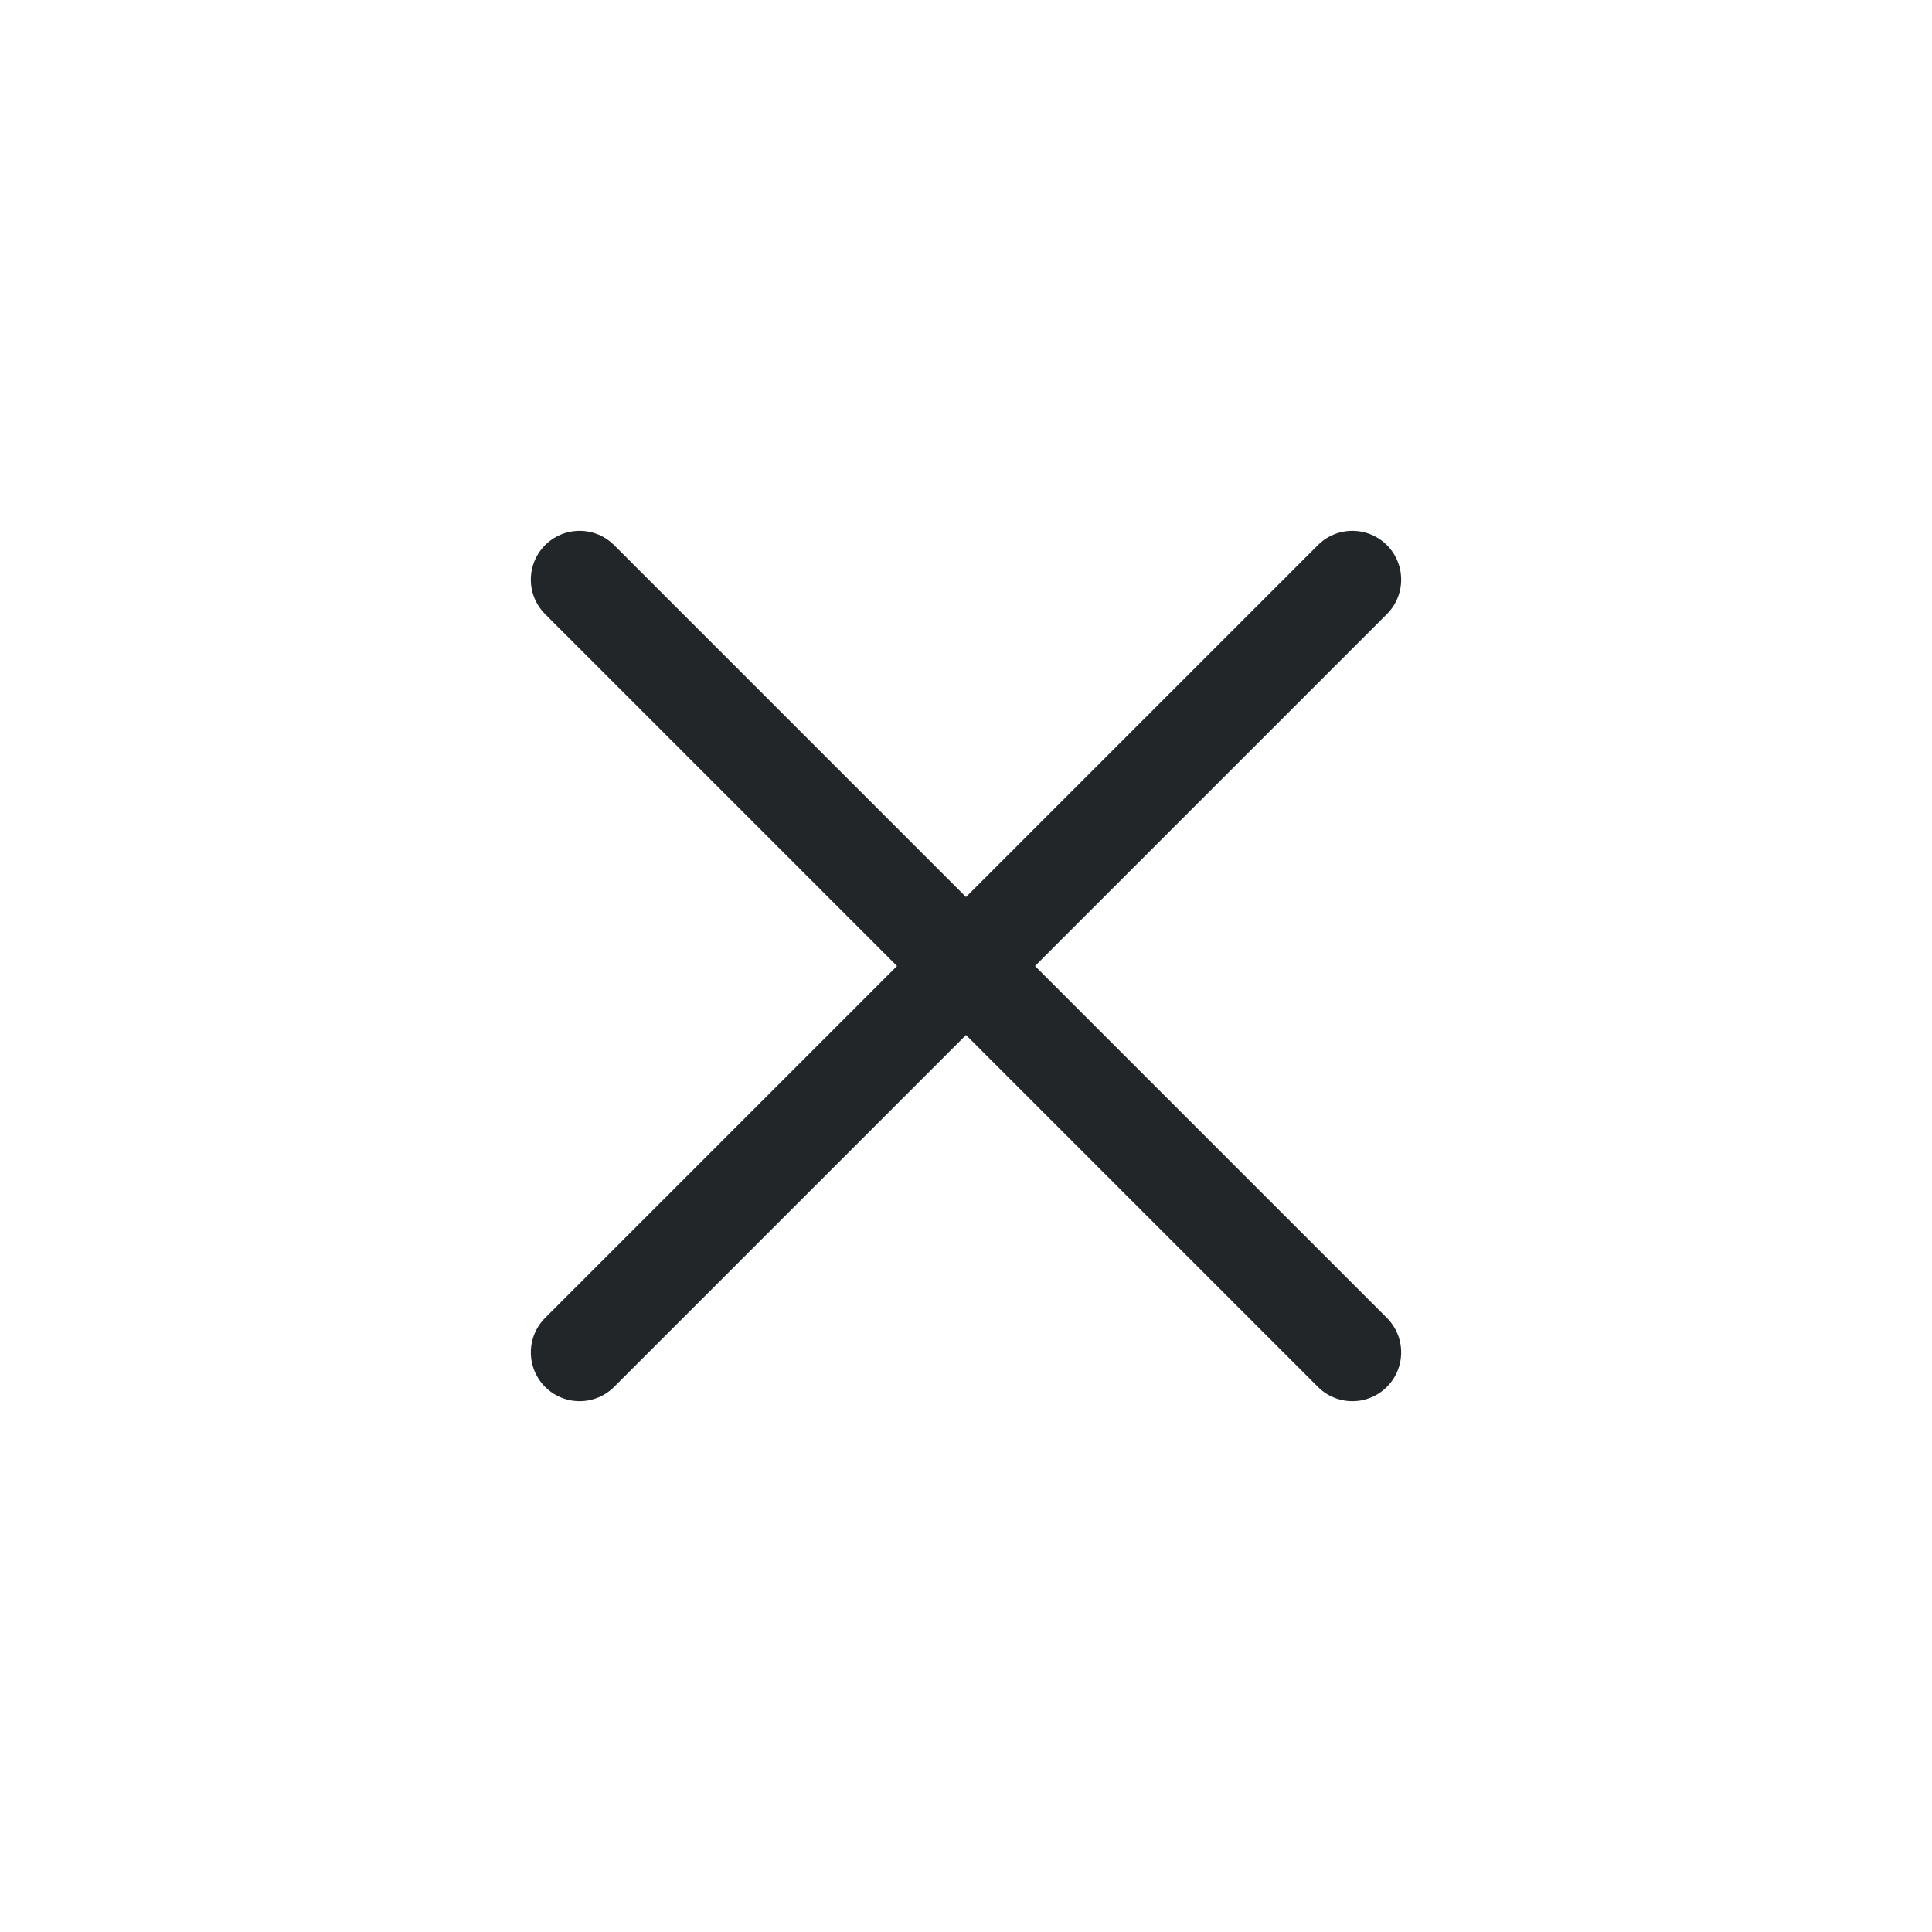
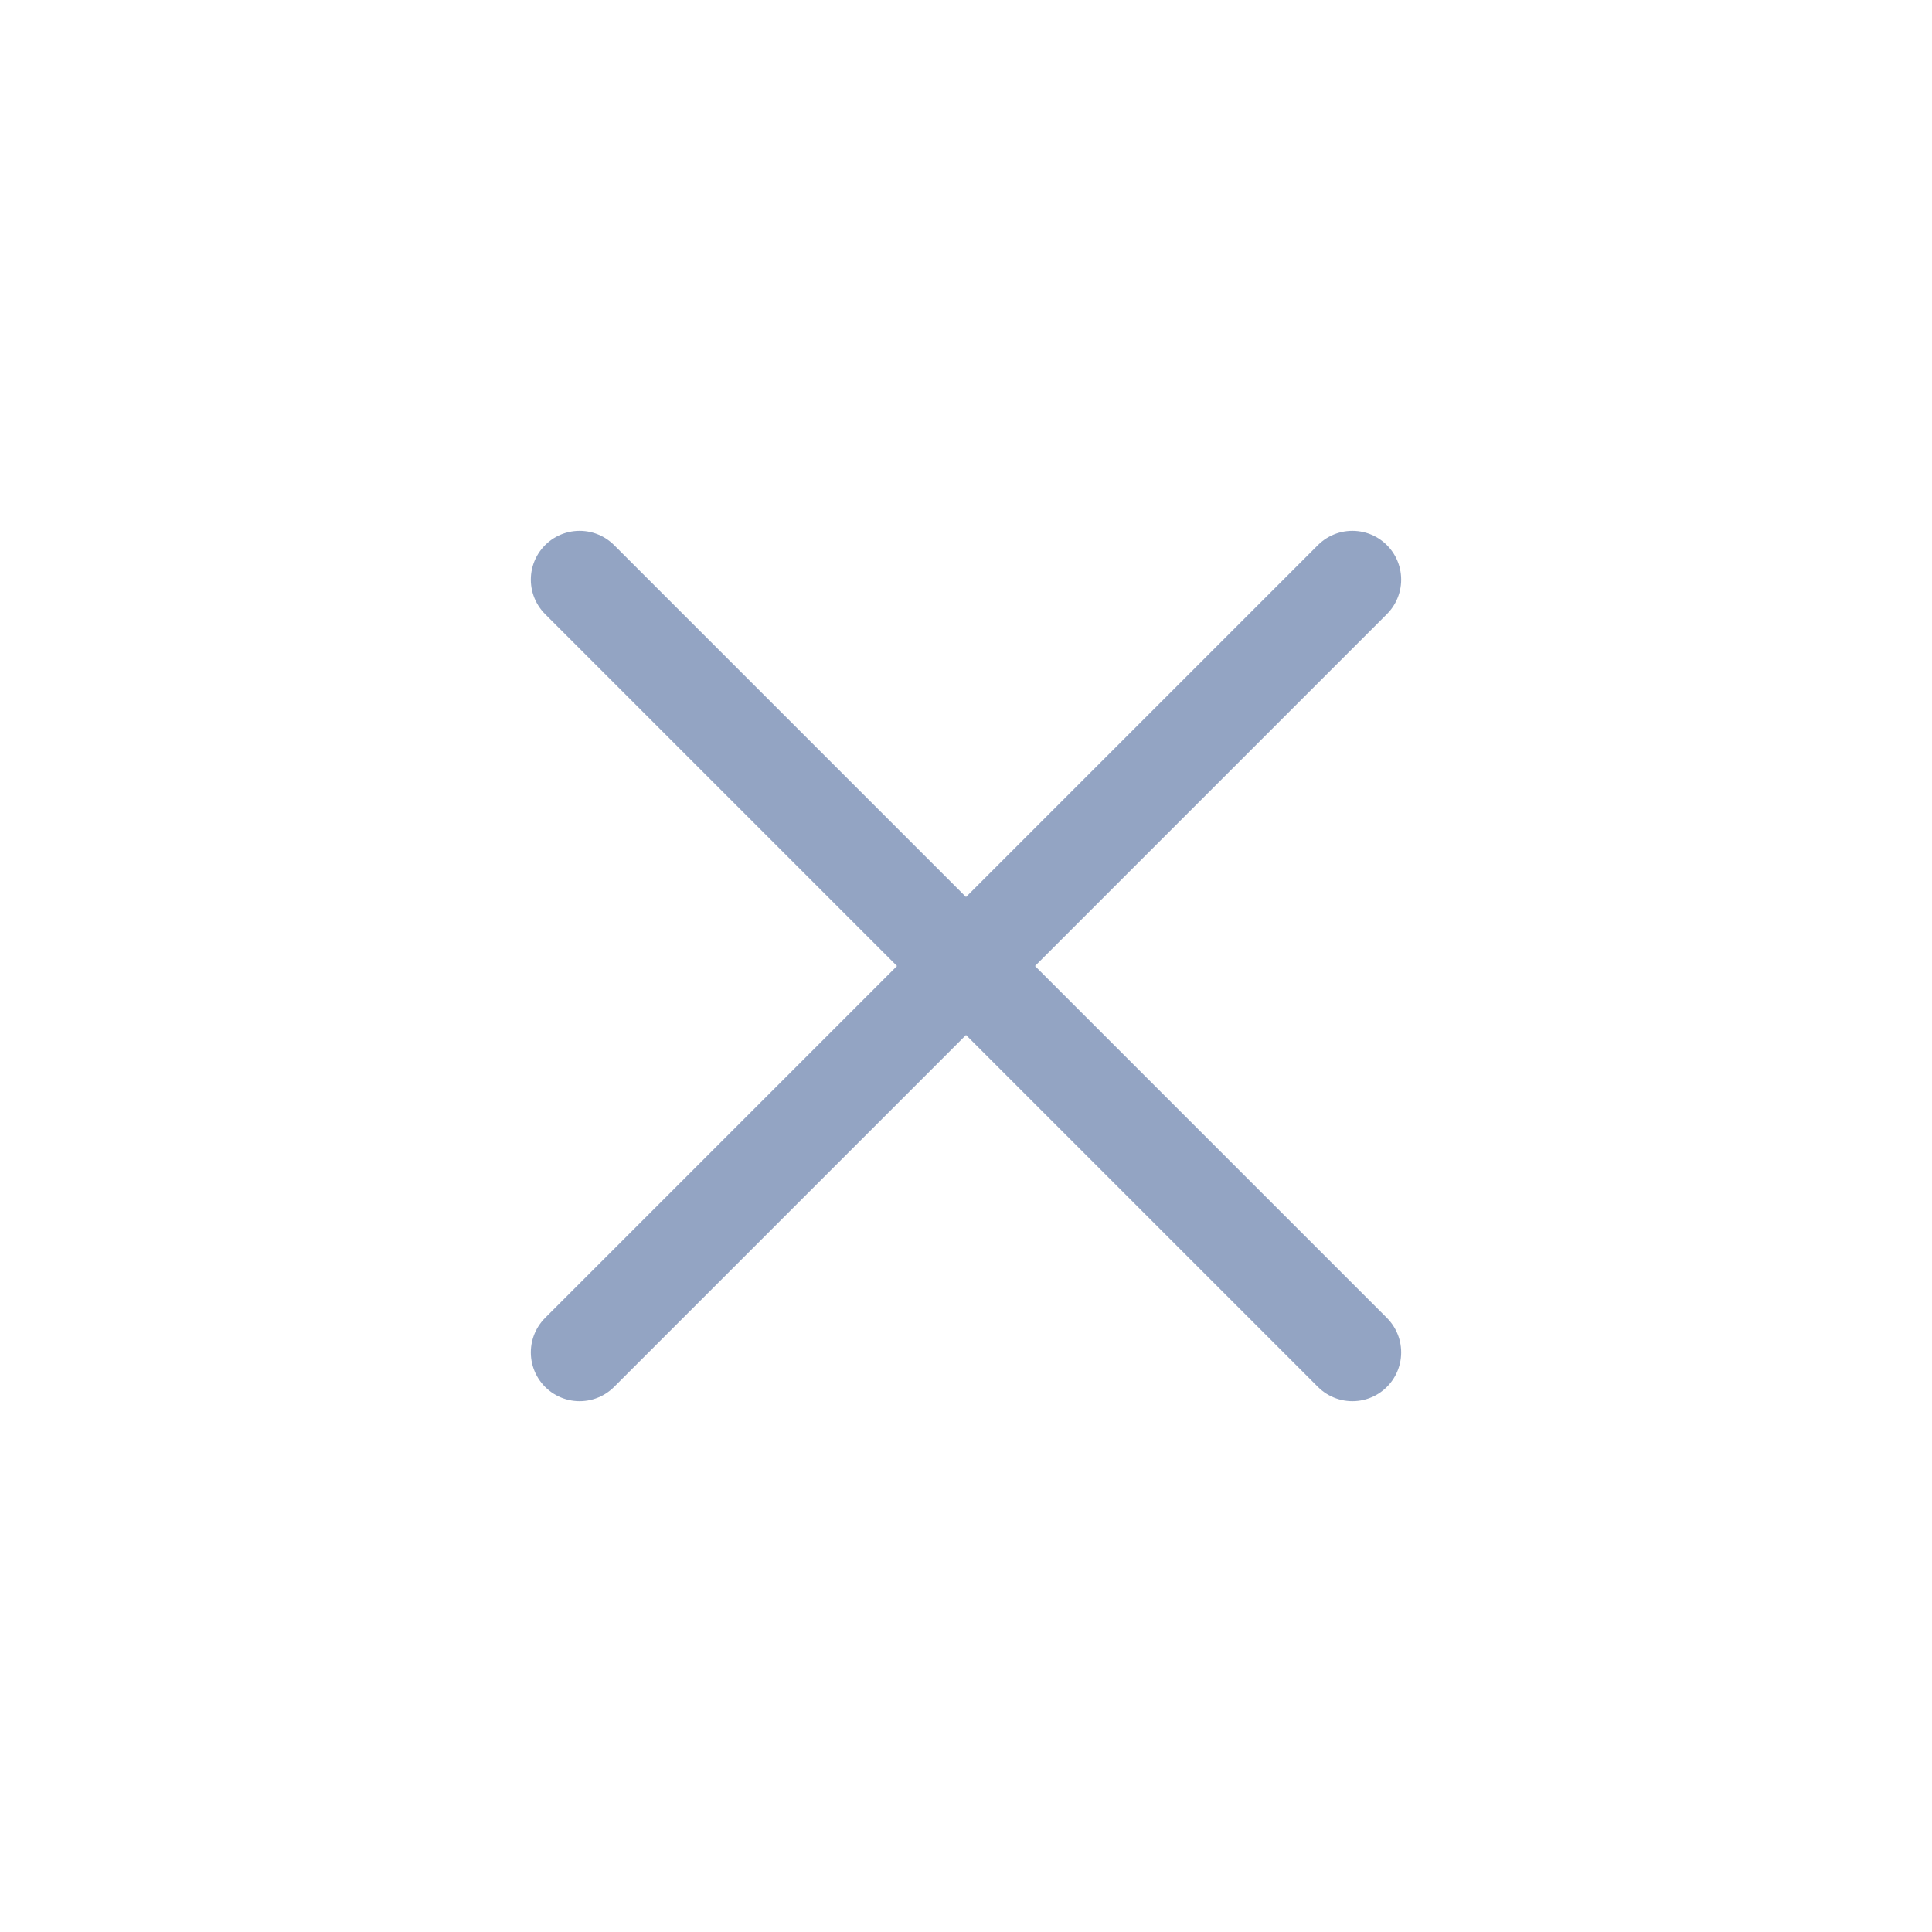
<svg xmlns="http://www.w3.org/2000/svg" viewBox="0 0 50 50" version="1.2" baseProfile="tiny">
  <defs>
</defs>
  <g fill="none" stroke="black" stroke-width="1" fill-rule="evenodd" stroke-linecap="square" stroke-linejoin="bevel">
-     <g fill="none" stroke="#232629" stroke-opacity="1" stroke-width="1.01" stroke-linecap="round" stroke-linejoin="miter" stroke-miterlimit="2" transform="matrix(2.5,0,0,2.5,2.5,2.5)" font-family="Noto Sans" font-size="10" font-weight="400" font-style="normal">
+     <g fill="none" stroke="#93a4c3" stroke-opacity="1" stroke-width="1.01" stroke-linecap="round" stroke-linejoin="miter" stroke-miterlimit="2" transform="matrix(2.5,0,0,2.5,2.5,2.5)" font-family="Noto Sans" font-size="10" font-weight="400" font-style="normal">
      <polyline fill="none" vector-effect="none" points="5,5 13,13 " />
      <polyline fill="none" vector-effect="none" points="13,5 5,13 " />
    </g>
    <g fill="none" stroke="#000000" stroke-opacity="1" stroke-width="1" stroke-linecap="square" stroke-linejoin="bevel" transform="matrix(1,0,0,1,0,0)" font-family="Noto Sans" font-size="10" font-weight="400" font-style="normal">
</g>
  </g>
</svg>
